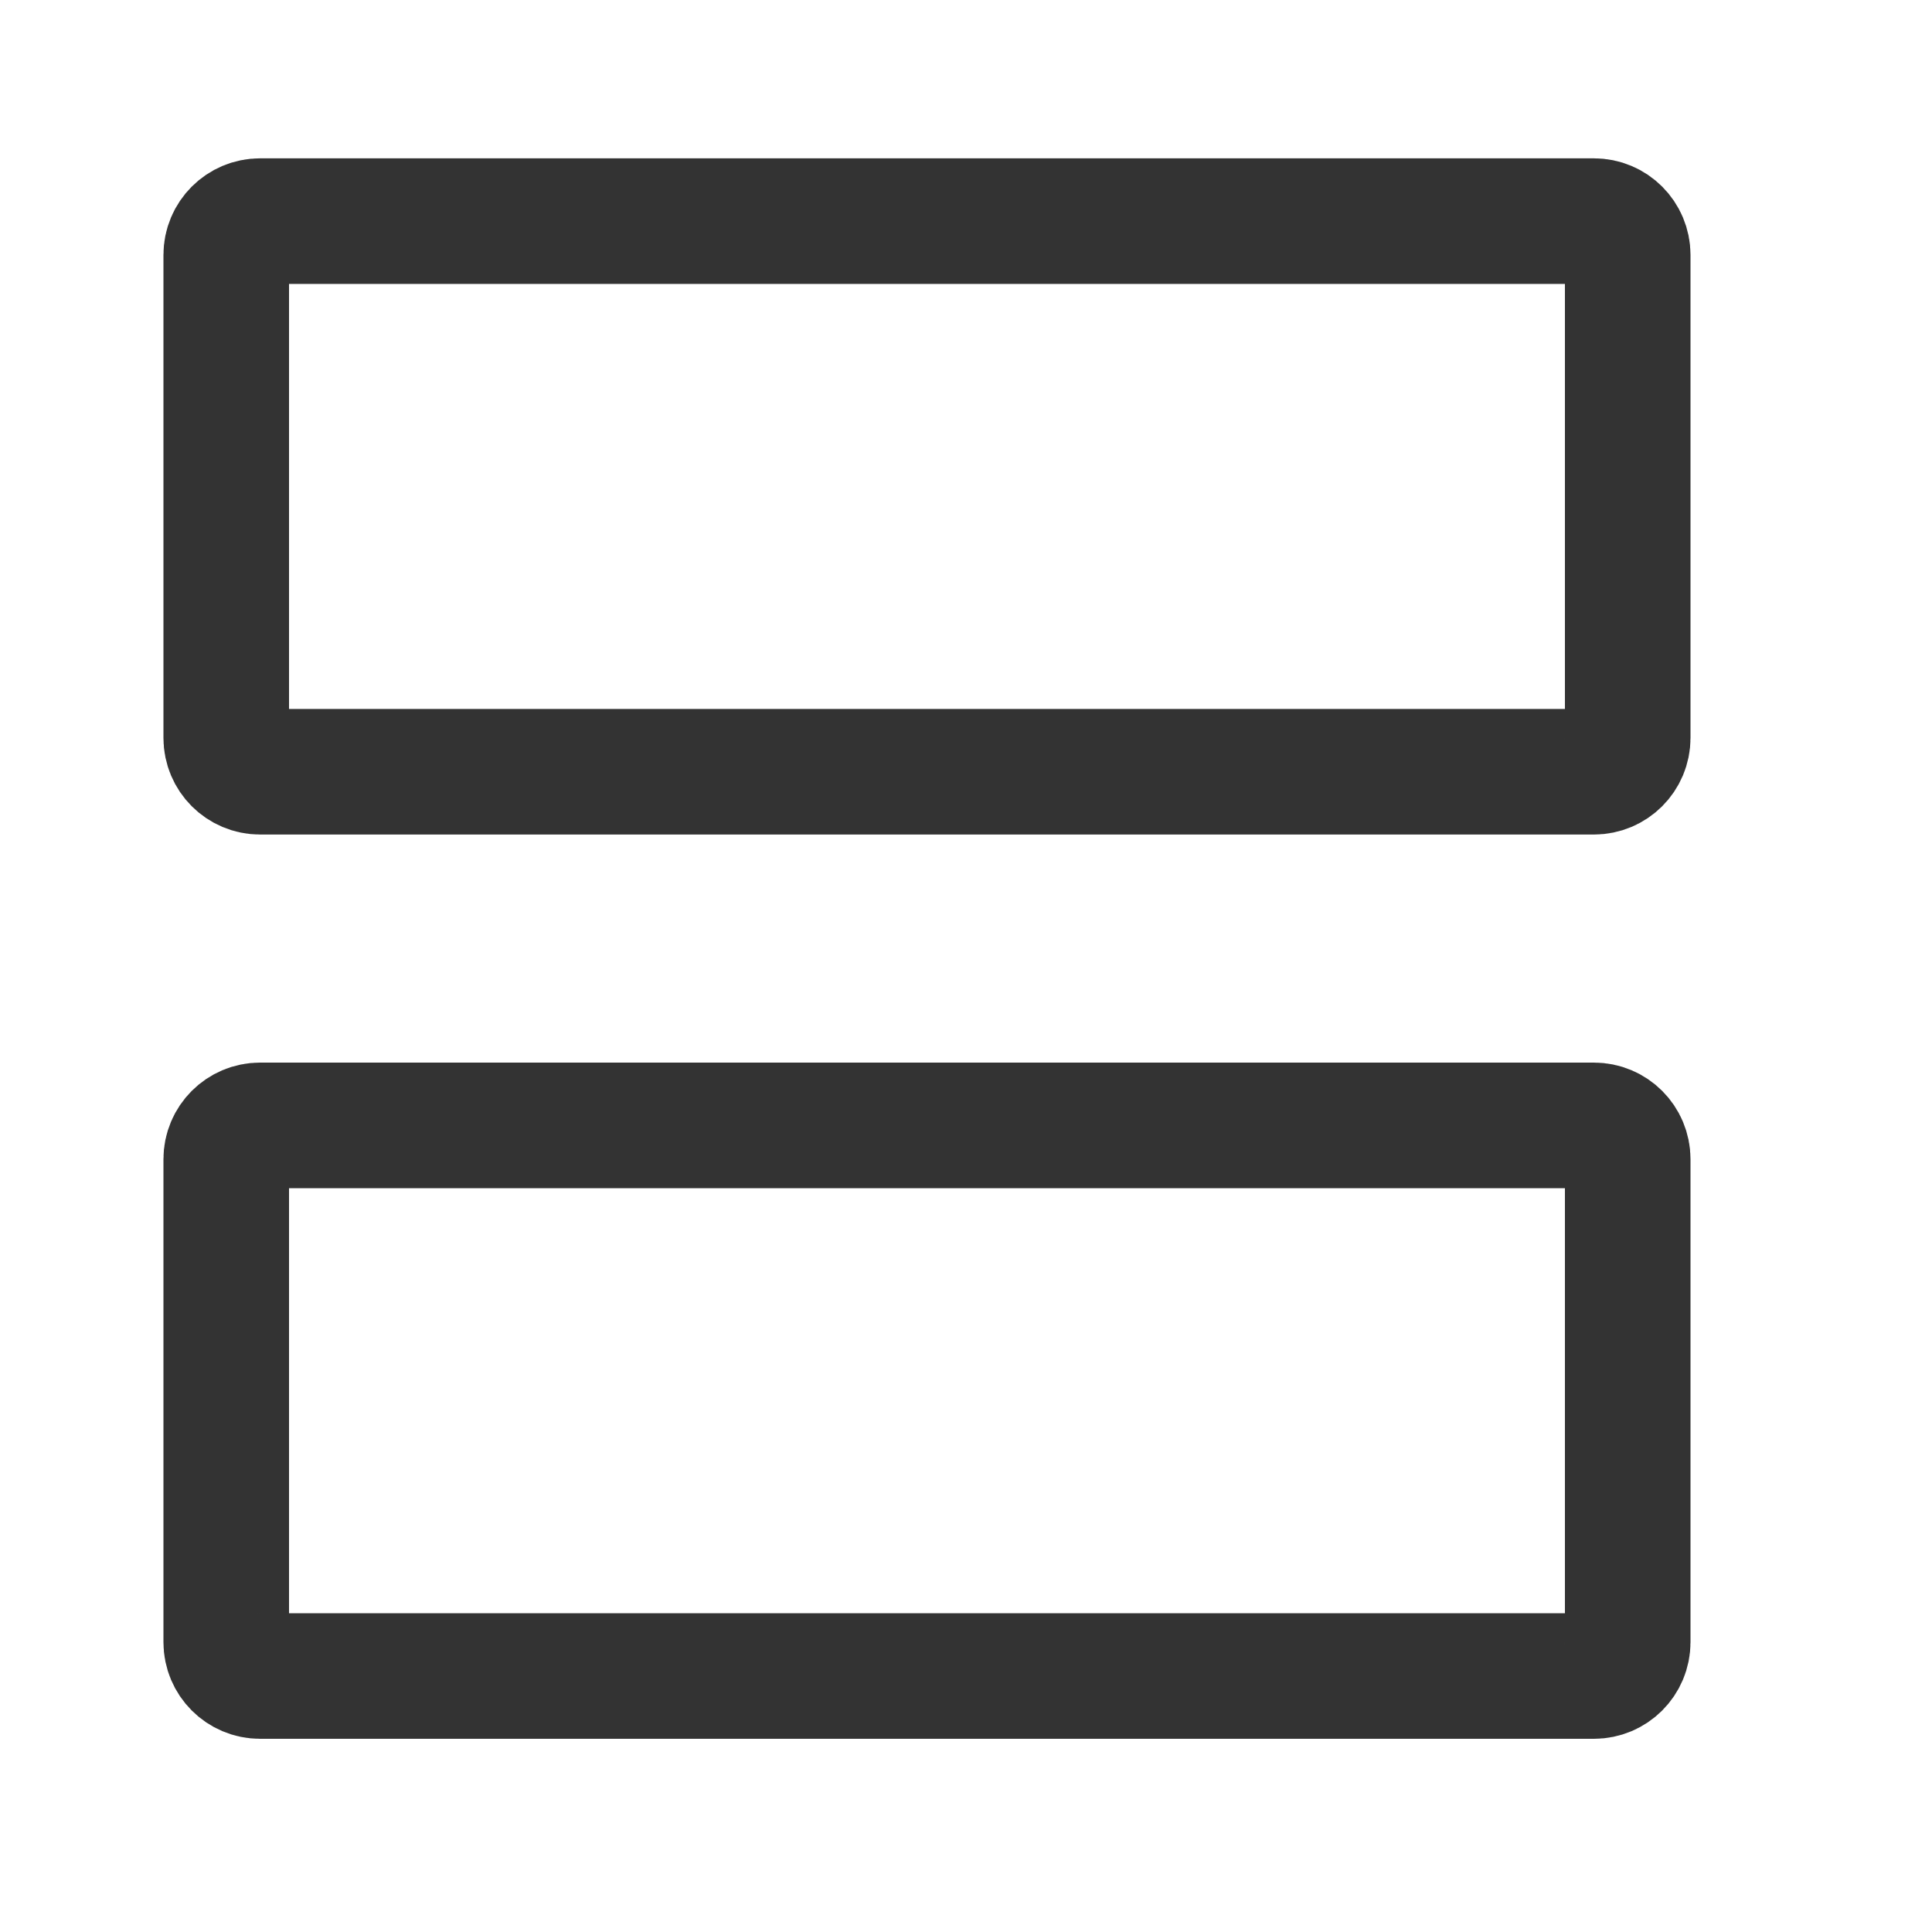
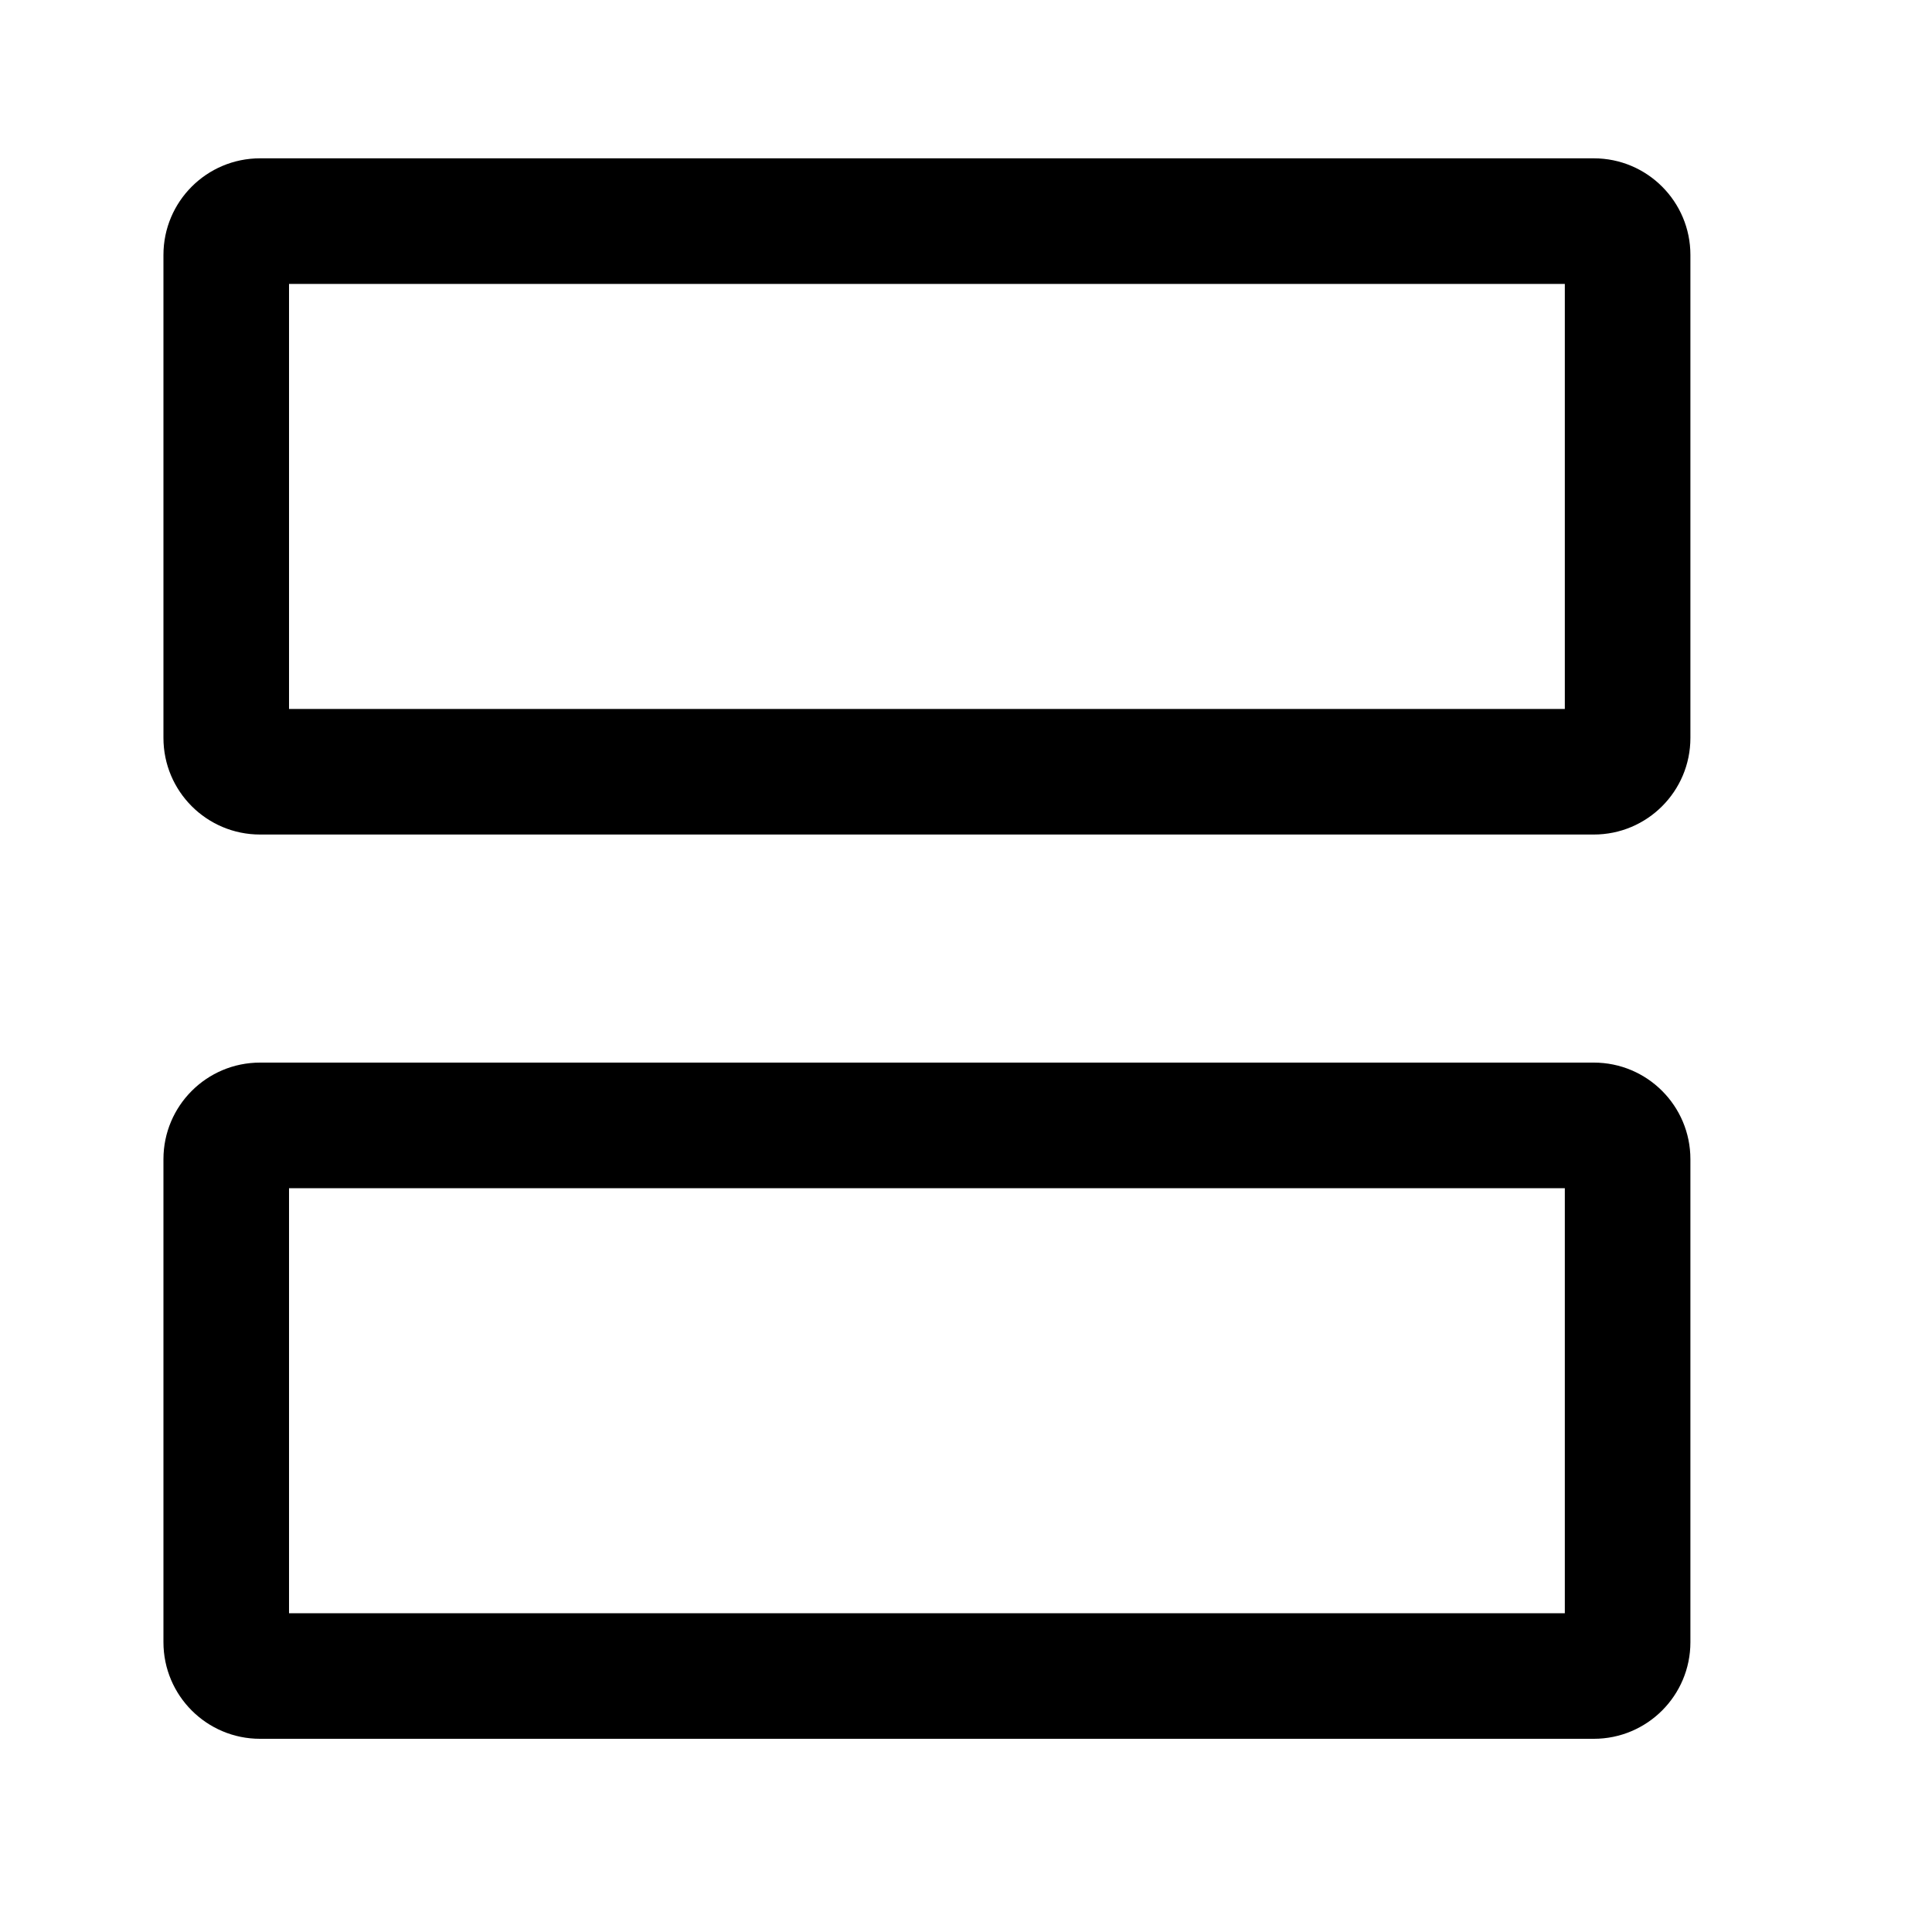
- <svg xmlns="http://www.w3.org/2000/svg" width="20" height="20" viewBox="0 0 20 20">
-   <defs>
-     <style>
-       .cls-1, .cls-2, .cls-4 {
-         fill: none;
-       }
- 
-       .cls-1 {
-         opacity: 0.204;
-       }
- 
-       .cls-2 {
-         stroke: #333;
-         stroke-width: 1.3px;
-       }
- 
-       .cls-3 {
-         stroke: none;
-       }
-     </style>
-   </defs>
-   <g id="icon_tongyong" transform="translate(-16 -94)">
-     <rect id="矩形_14" data-name="矩形 14" class="cls-1" width="20" height="20" transform="translate(16 94)" />
-     <g id="组_55" data-name="组 55">
-       <g id="矩形_43" data-name="矩形 43" class="cls-2" transform="translate(17.692 95.639)">
-         <rect class="cls-3" width="15.808" height="7" rx="1" />
-         <rect class="cls-4" x="0.65" y="0.65" width="14.508" height="5.7" rx="0.35" />
-       </g>
-       <g id="矩形_44" data-name="矩形 44" class="cls-2" transform="translate(17.692 105)">
-         <rect class="cls-3" width="15.808" height="7" rx="1" />
-         <rect class="cls-4" x="0.65" y="0.65" width="14.508" height="5.7" rx="0.35" />
-       </g>
-     </g>
-   </g>
+ <svg xmlns="http://www.w3.org/2000/svg" class="icon" width="200px" height="200.00px" viewBox="0 0 1024 1024" version="1.1">
+   <path d="M137.83 921.6a51.2 51.2 0 0 1-51.2-51.2v-256a51.2 51.2 0 0 1 51.2-51.2h706.918a51.2 51.2 0 0 1 51.2 51.2v256a51.2 51.2 0 0 1-51.2 51.2z m15.36-66.56h676.198v-225.28H153.19z m-15.36-412.723a51.2 51.2 0 0 1-51.2-51.2v-256a51.2 51.2 0 0 1 51.2-51.2h706.918a51.2 51.2 0 0 1 51.2 51.2v256a51.2 51.2 0 0 1-51.2 51.2z m15.36-66.56h676.198v-225.28H153.19z" />
</svg>
